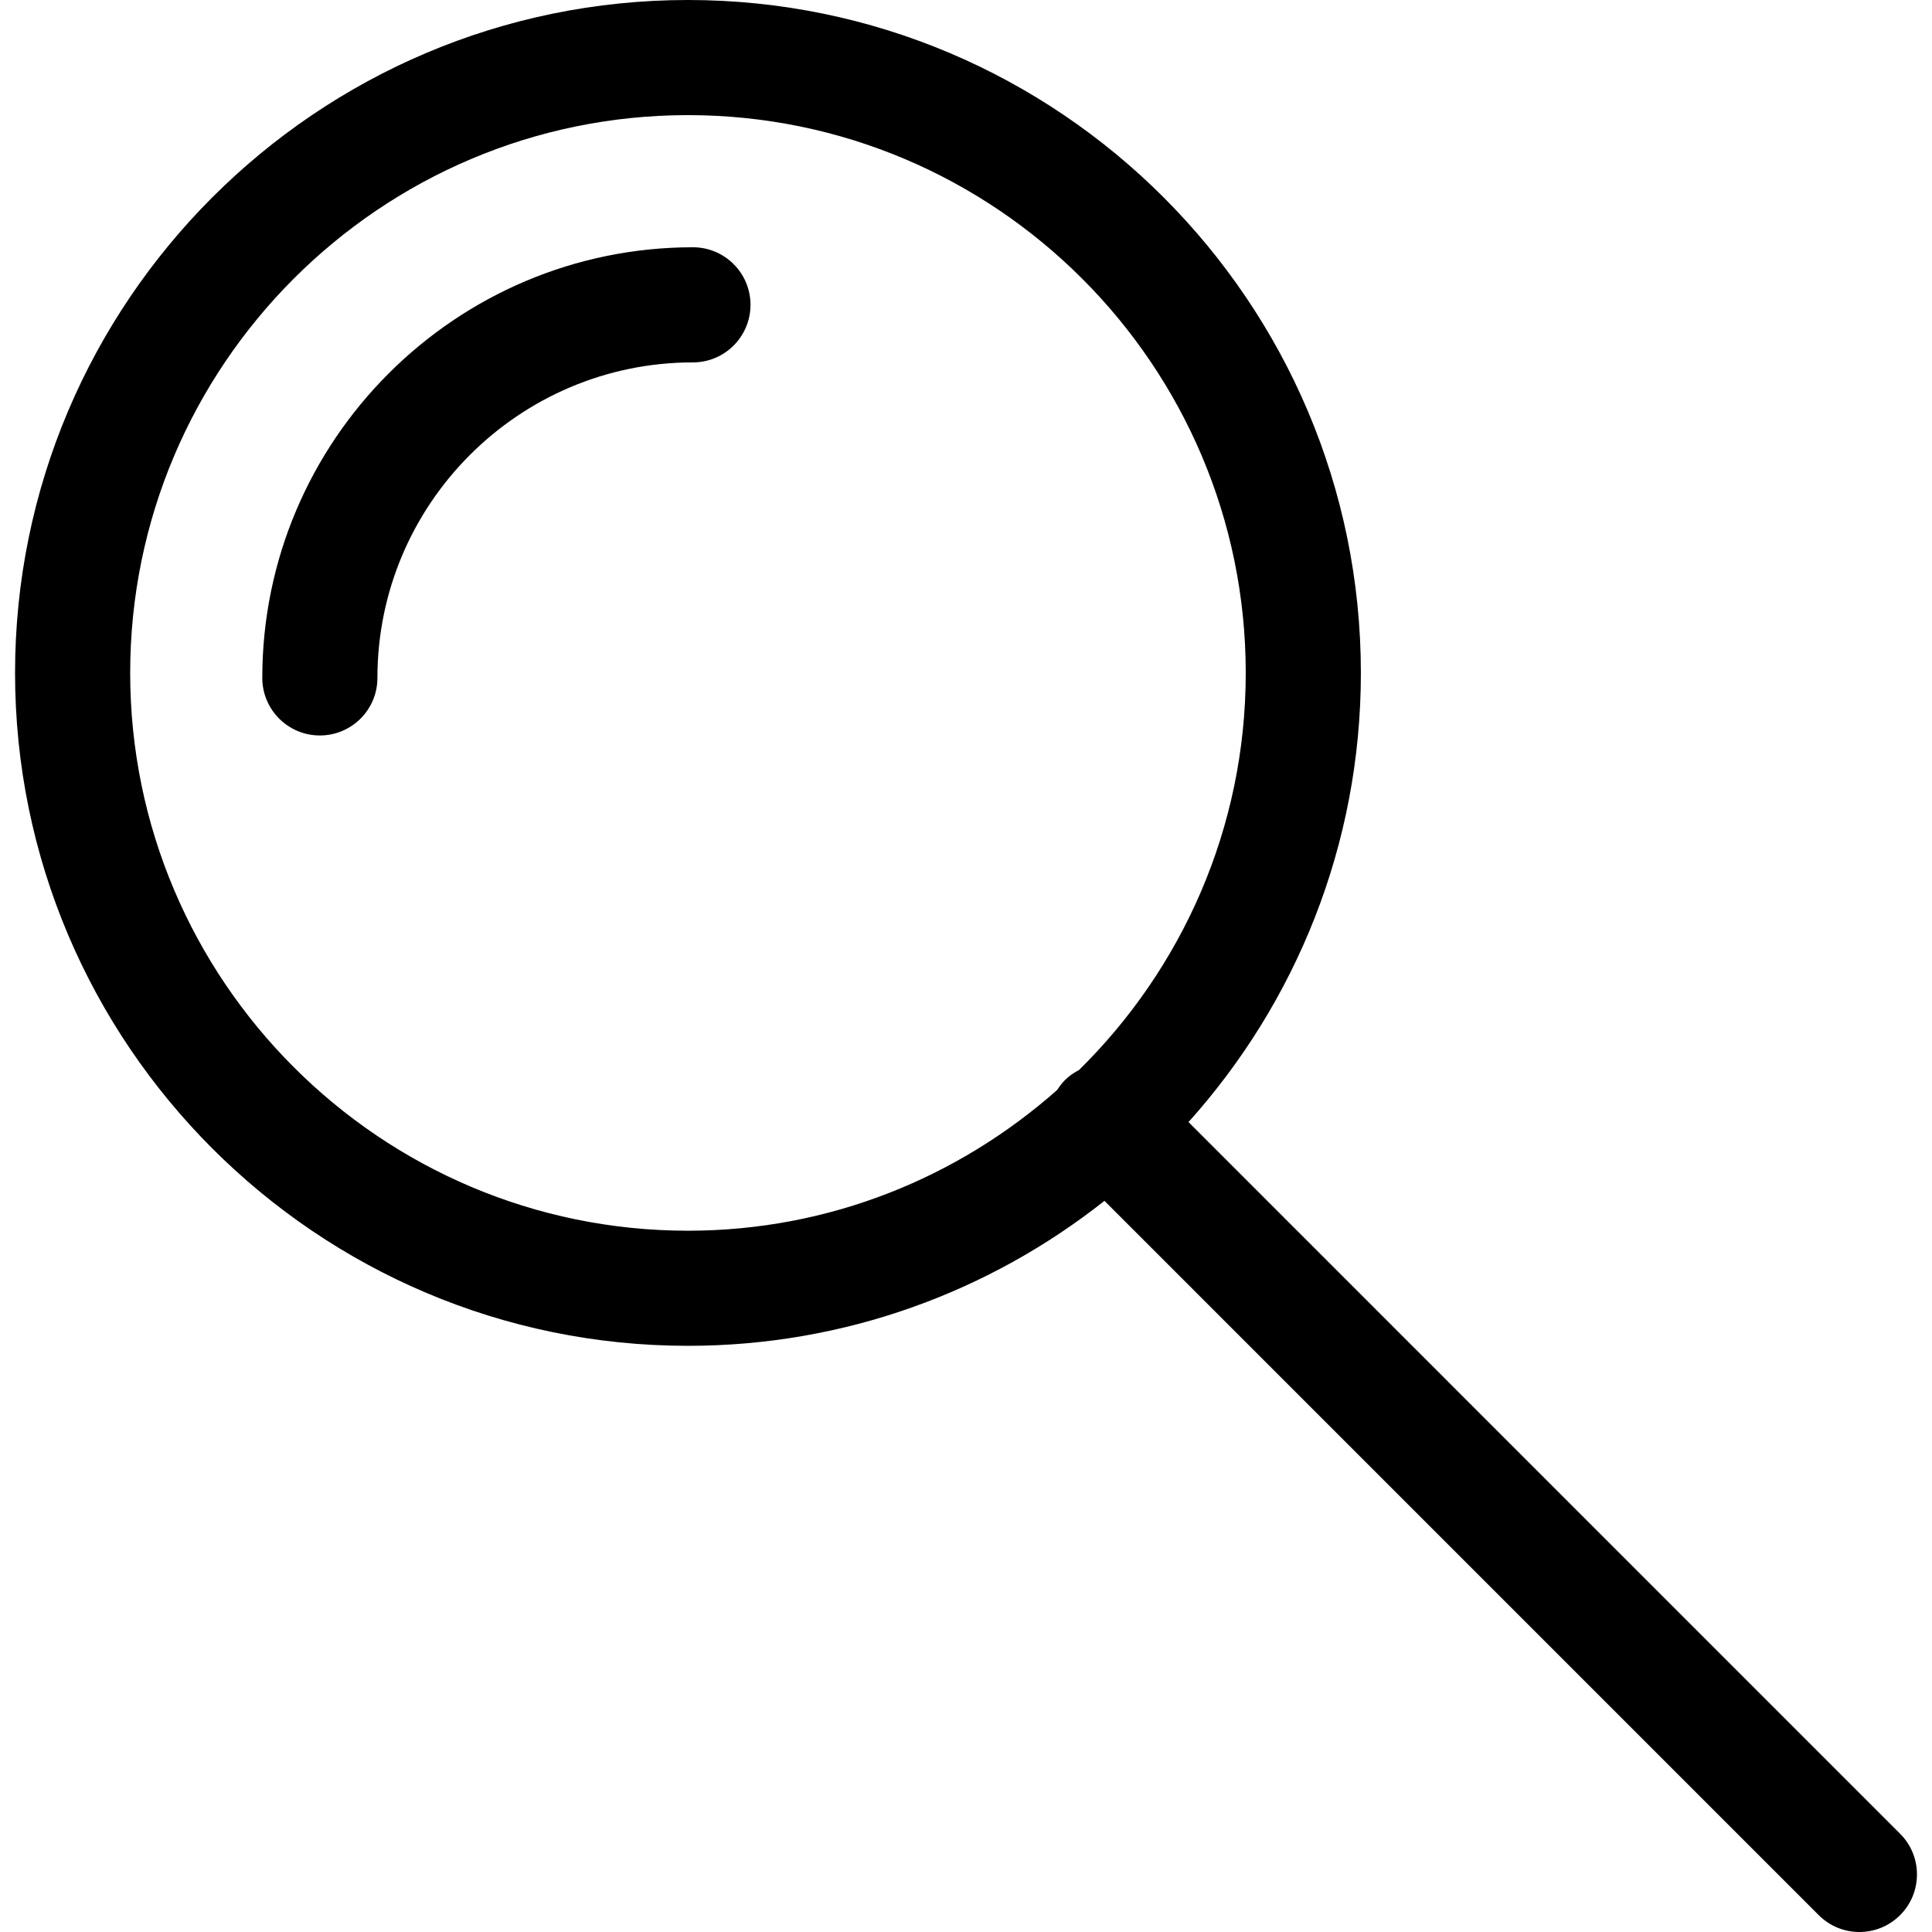
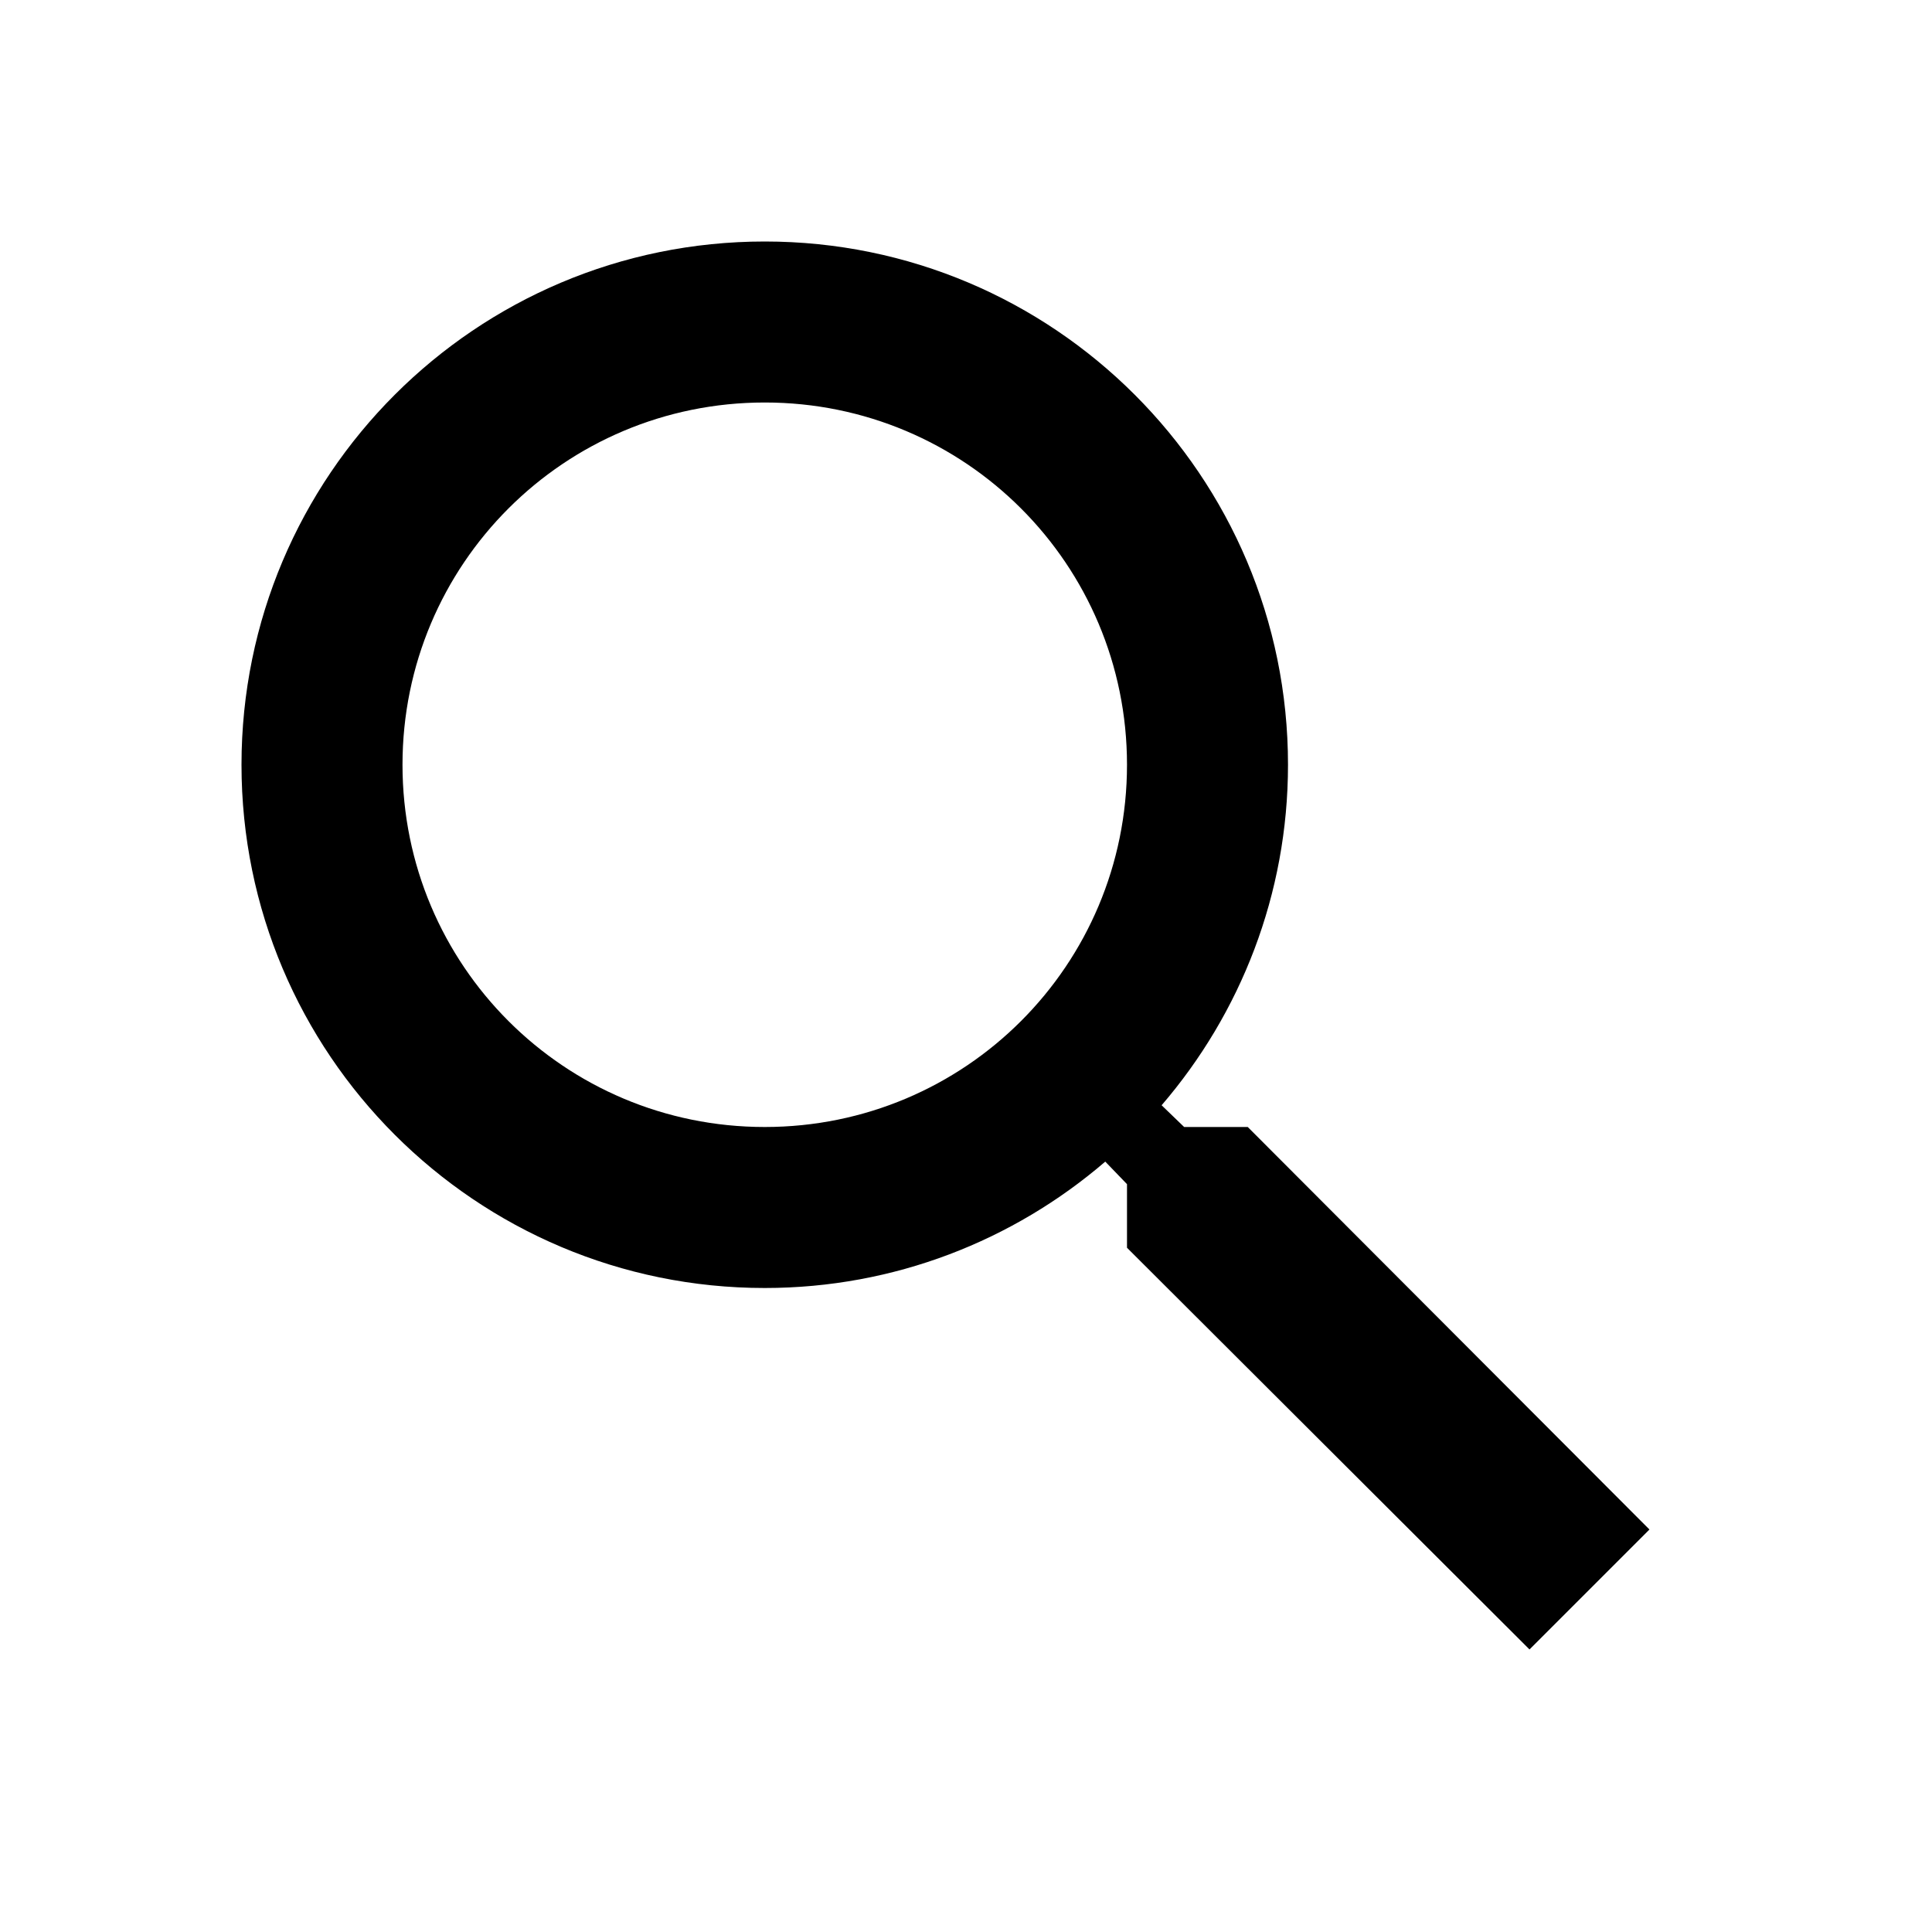
- <svg xmlns="http://www.w3.org/2000/svg" version="1.1" id="Capa_1" x="0px" y="0px" viewBox="0 0 67.125 67.125" style="enable-background:new 0 0 67.125 67.125;" xml:space="preserve">
-   <g>
-     <g>
-       <path d="M23.902,0C11.01,0,0.523,10.488,0.523,23.38c0,12.891,10.487,23.379,23.379,23.379c5.461,0,10.487-1.887,14.471-5.037    l24.816,24.817c0.391,0.391,0.902,0.586,1.414,0.586s1.023-0.195,1.414-0.586c0.781-0.78,0.781-2.048,0-2.828L41.293,38.985    c3.721-4.142,5.989-9.613,5.989-15.605C47.282,10.488,36.794,0,23.902,0z M4.523,23.38C4.523,12.694,13.216,4,23.902,4    c10.687,0,19.38,8.694,19.38,19.38c0,5.396-2.221,10.279-5.791,13.795c-0.175,0.092-0.342,0.202-0.488,0.349    c-0.105,0.105-0.194,0.222-0.271,0.343C33.31,40.9,28.825,42.76,23.903,42.76C13.217,42.759,4.523,34.065,4.523,23.38z" />
-       <path d="M24.075,8.591c-8.25,0-14.962,6.712-14.962,14.962c0,1.104,0.896,2,2,2s2-0.896,2-2c0-6.044,4.918-10.962,10.962-10.962    c1.104,0,2-0.896,2-2S25.18,8.591,24.075,8.591z" />
-     </g>
-   </g>
-   <g>
- </g>
-   <g>
- </g>
-   <g>
- </g>
-   <g>
- </g>
-   <g>
- </g>
-   <g>
- </g>
-   <g>
- </g>
-   <g>
- </g>
-   <g>
- </g>
-   <g>
- </g>
-   <g>
- </g>
-   <g>
- </g>
-   <g>
- </g>
-   <g>
- </g>
-   <g>
- </g>
+ <svg xmlns="http://www.w3.org/2000/svg" width="24" height="24" viewBox="0 0 24 24">
+   <path d="M15.5 14h-.79l-.28-.27C15.41 12.59 16 11.11 16 9.5 16 5.91 13.09 3 9.5 3S3 5.91 3 9.5 5.91 16 9.5 16c1.61 0 3.09-.59 4.23-1.57l.27.28v.79l5 4.99L20.49 19l-4.99-5zm-6 0C7.01 14 5 11.99 5 9.5S7.01 5 9.5 5 14 7.01 14 9.5 11.99 14 9.5 14z" />
+   <path d="M0 0h24v24H0z" fill="none" />
</svg>
